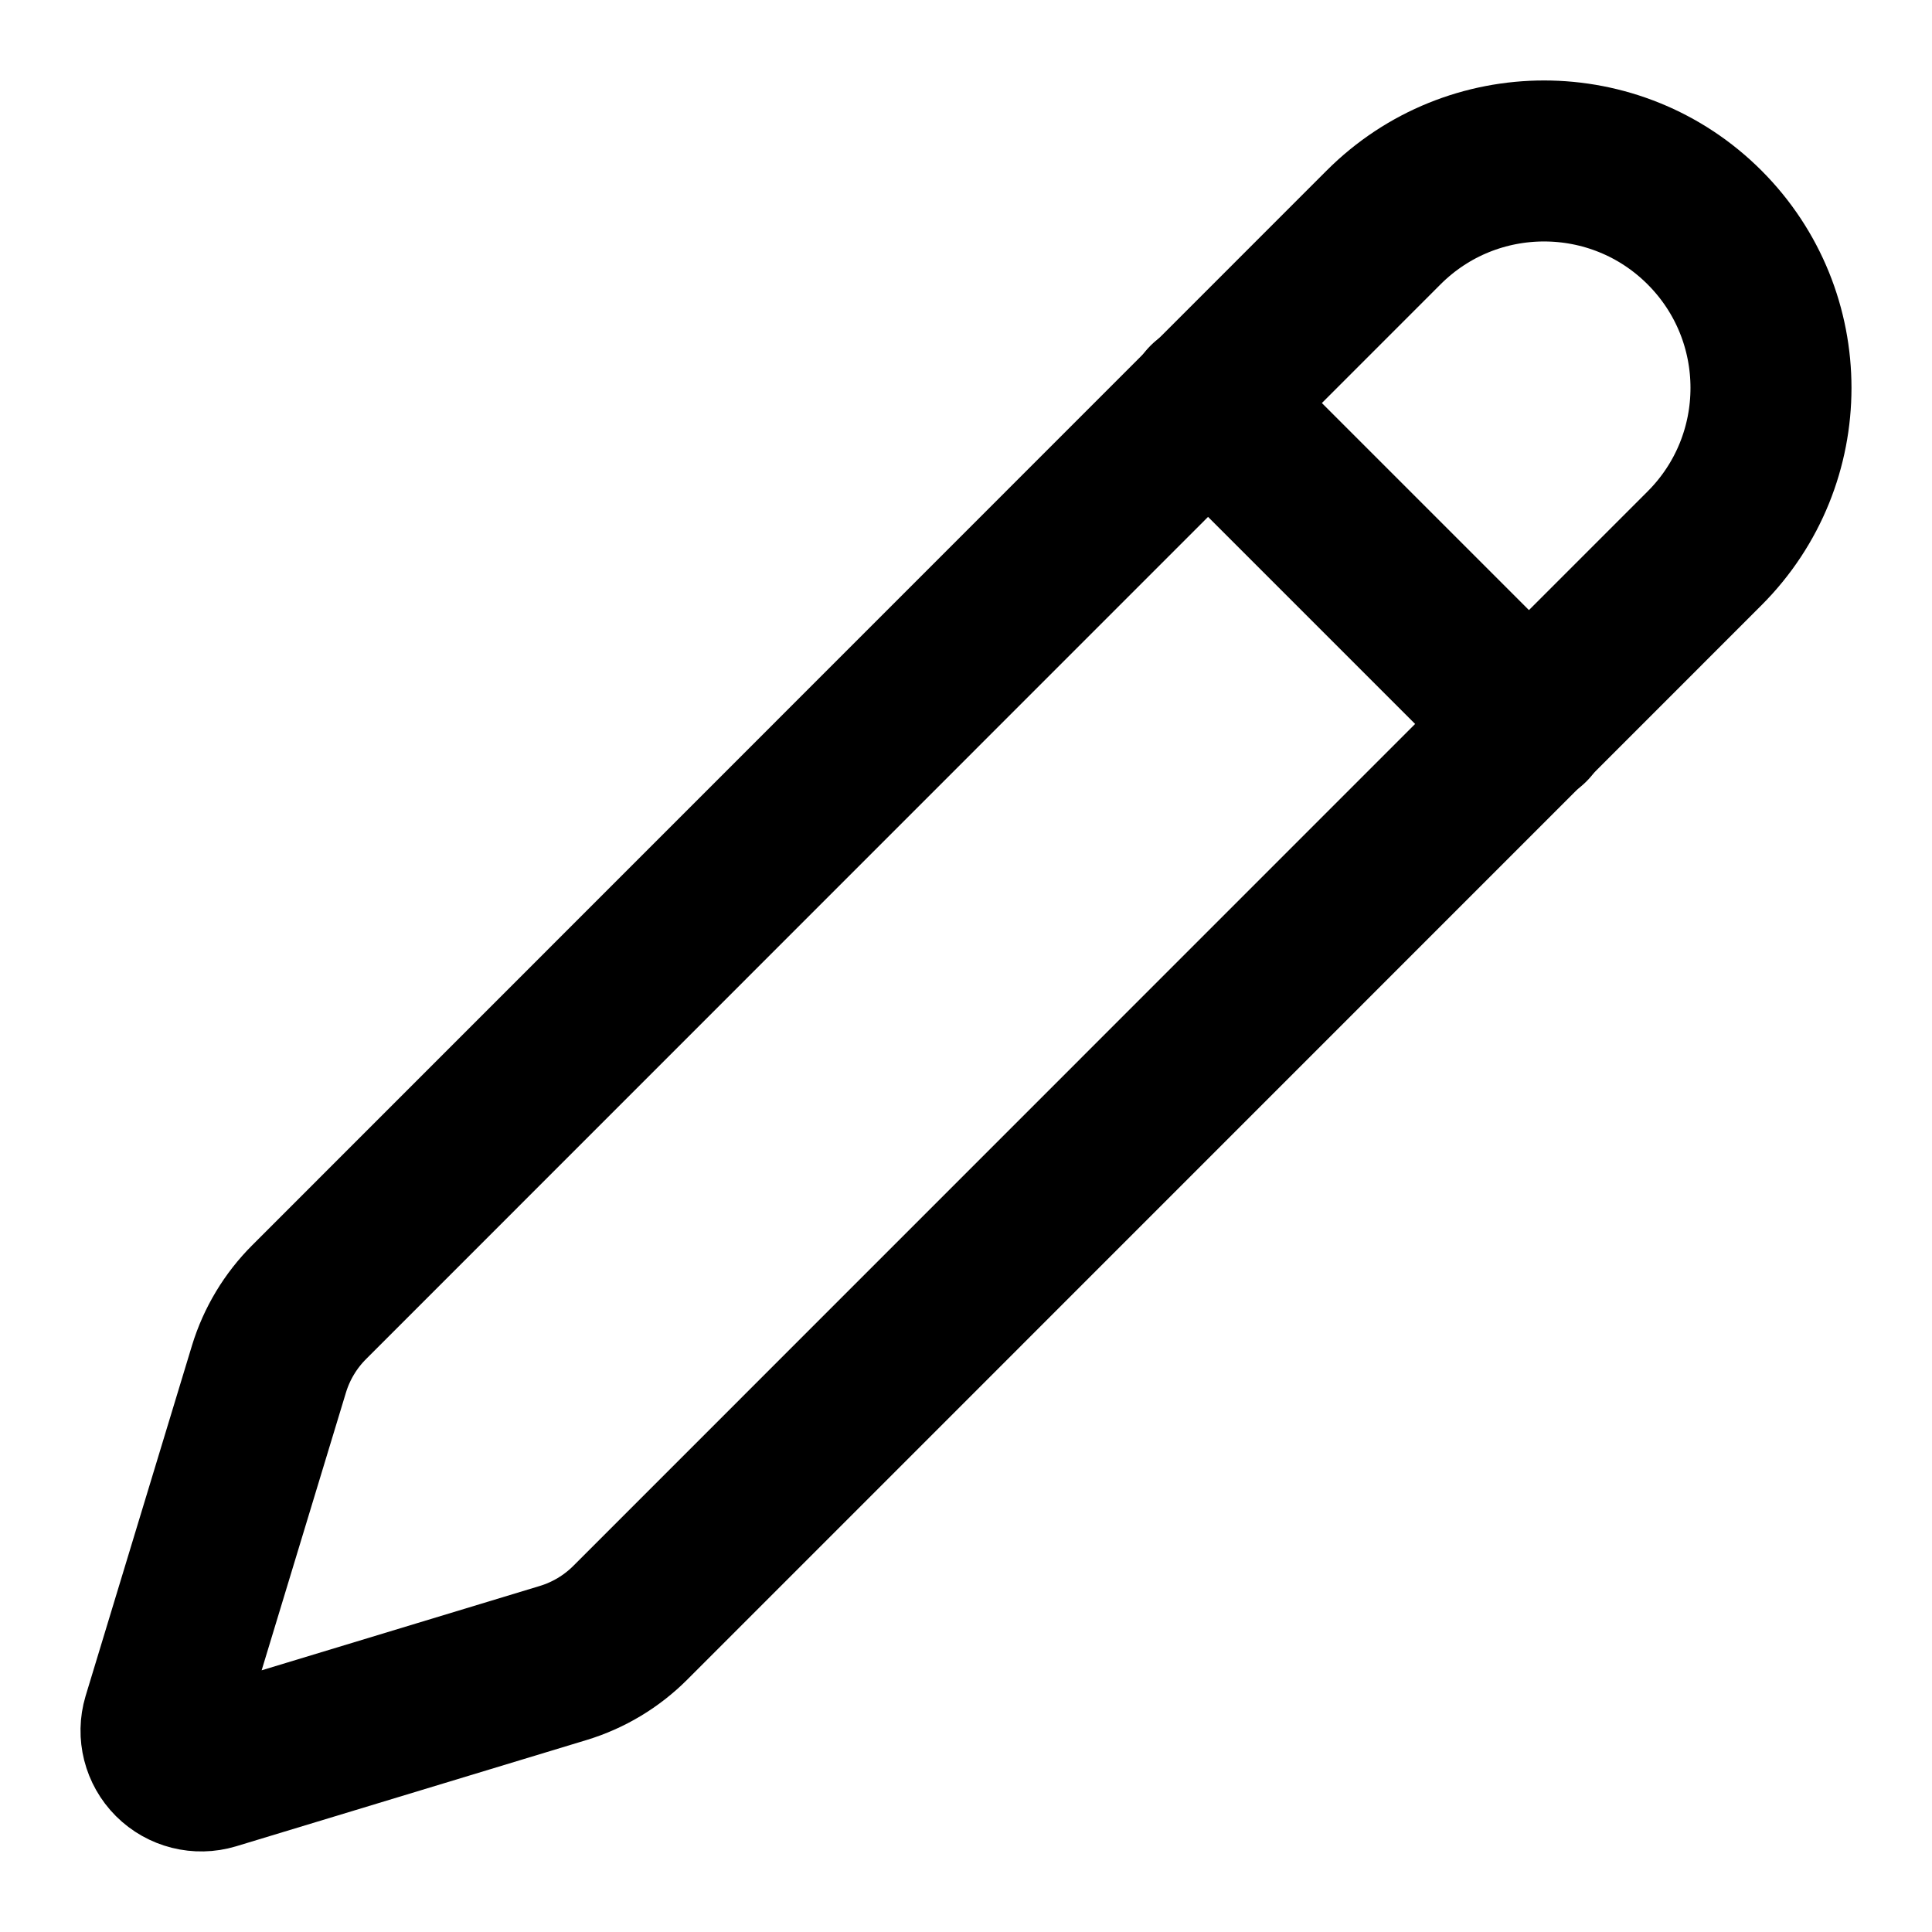
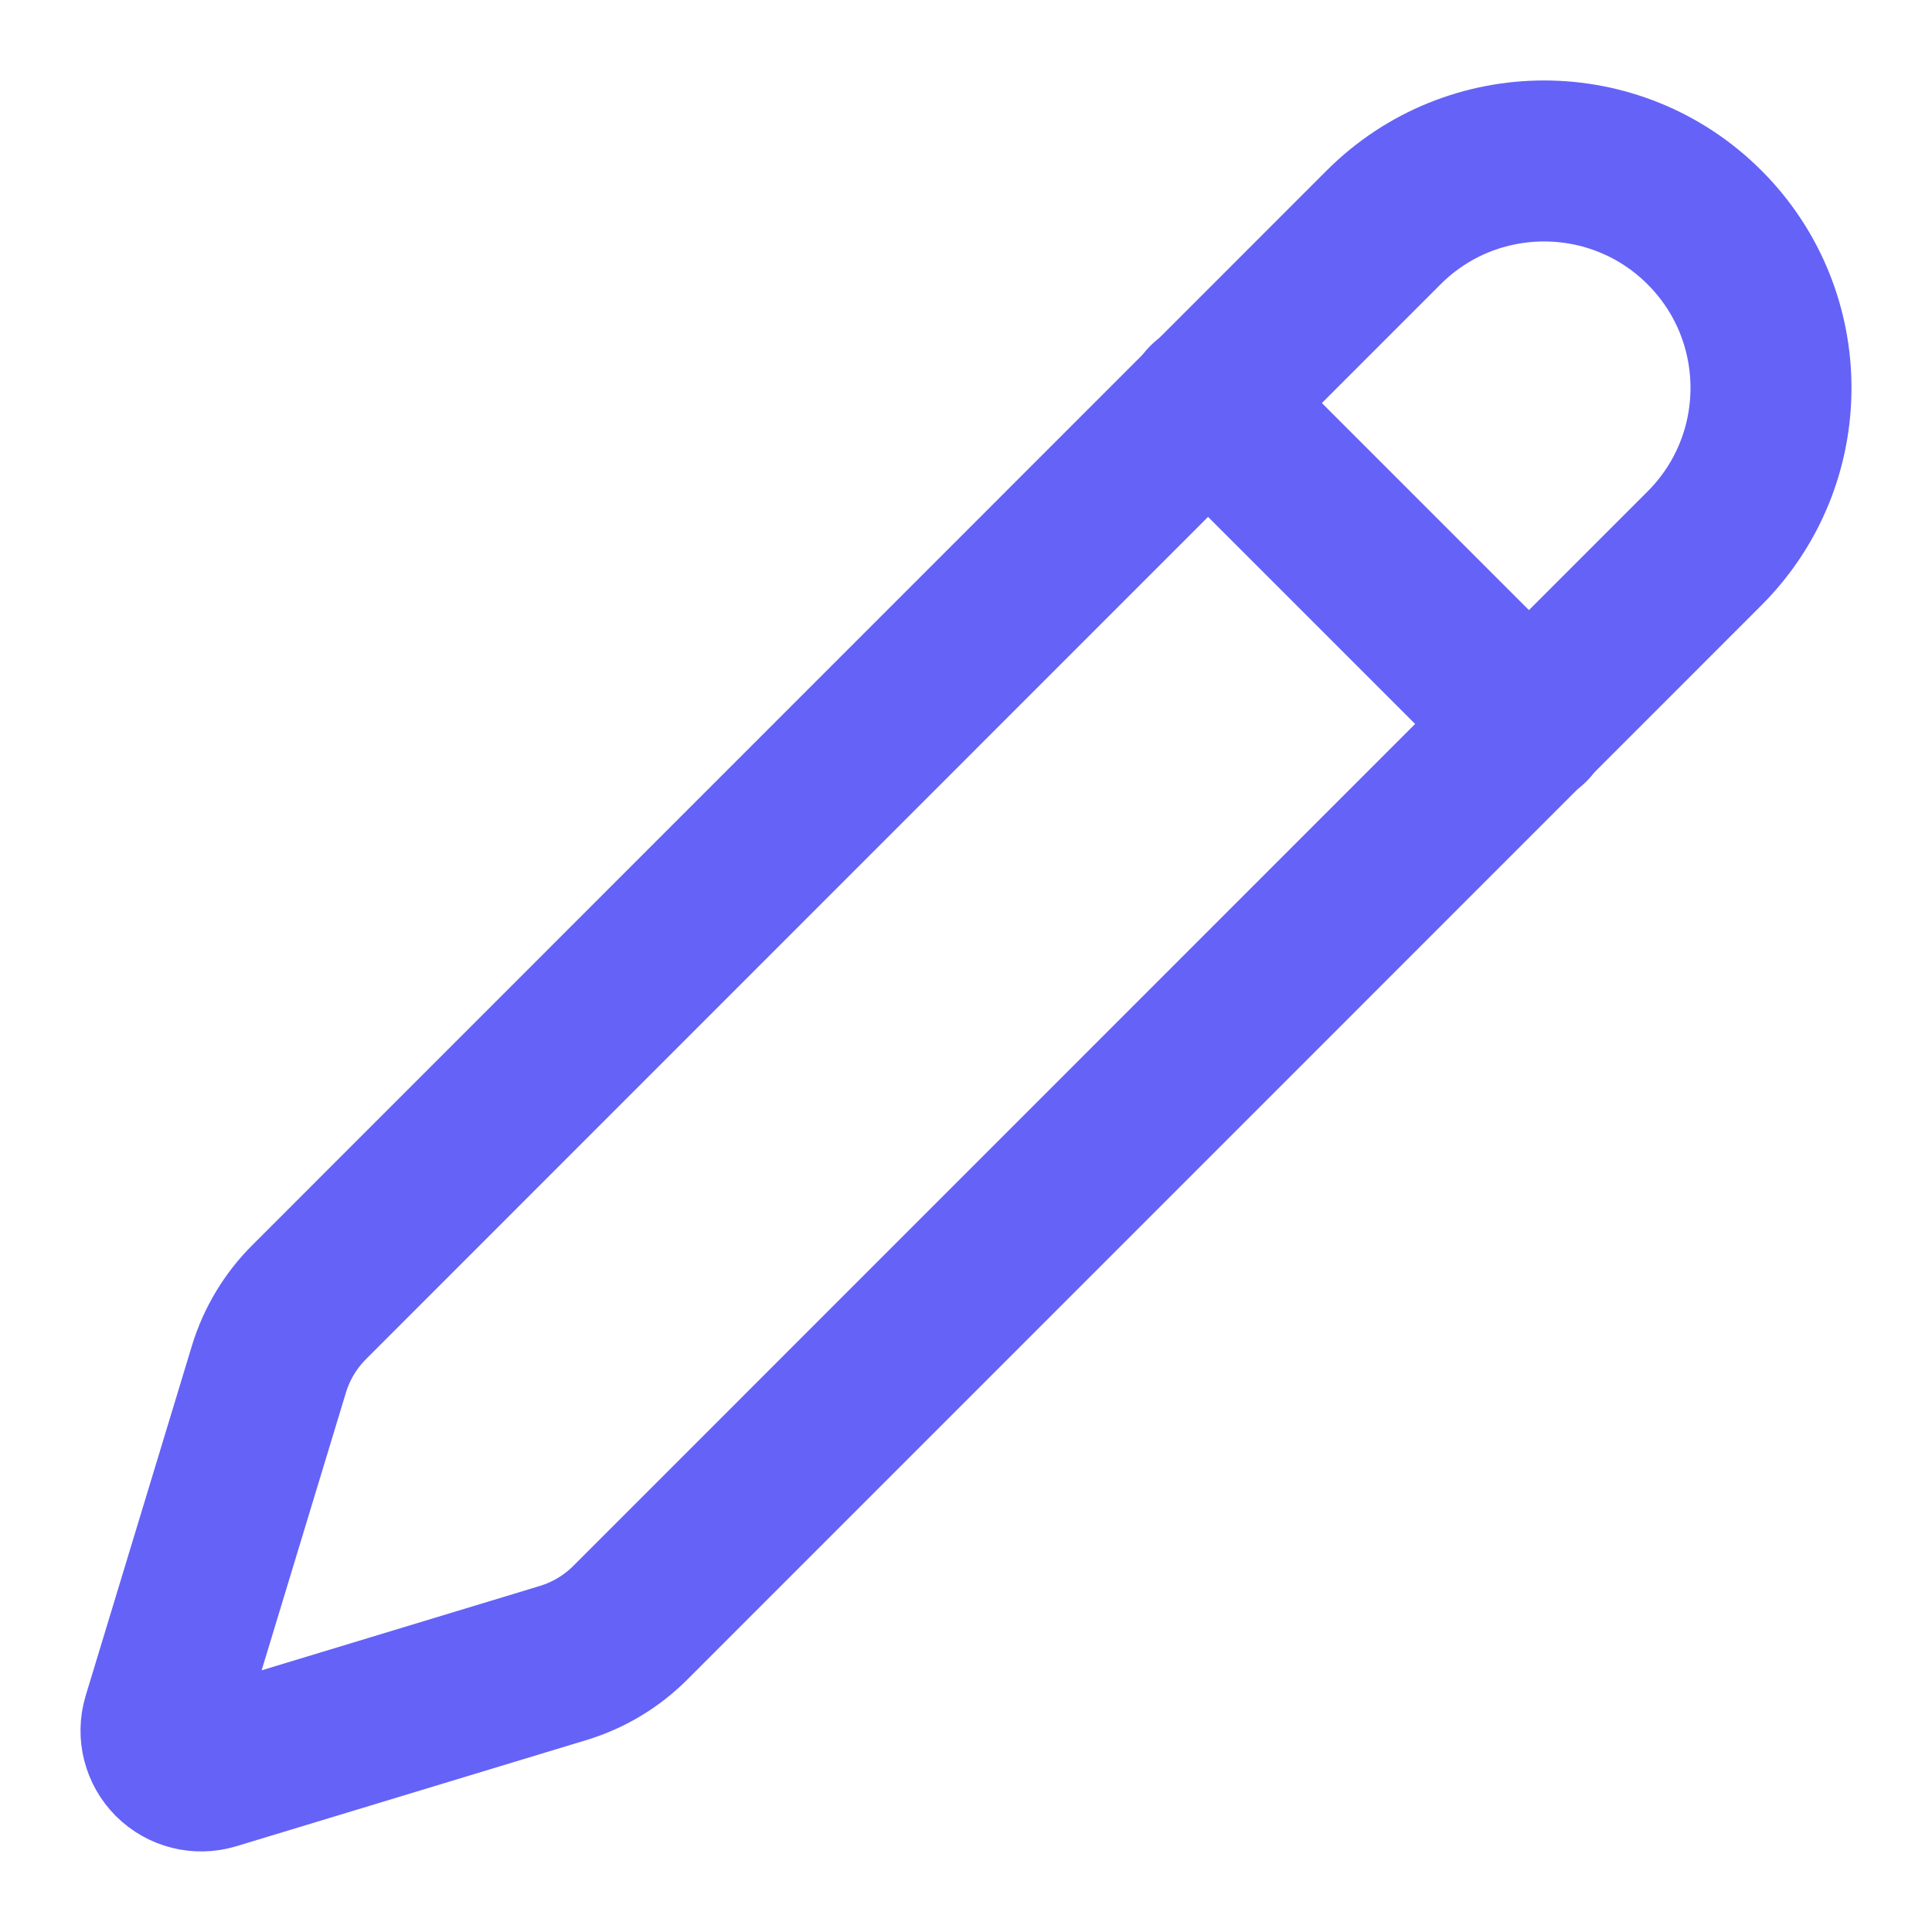
- <svg xmlns="http://www.w3.org/2000/svg" width="24" height="24" viewBox="0 0 24 24" fill="none" stroke="currentColor" stroke-width="2" stroke-linecap="round" stroke-linejoin="round" class="lucide lucide-pencil-icon lucide-pencil">
+ <svg xmlns="http://www.w3.org/2000/svg" width="24" height="24" viewBox="0 0 24 24" fill="none" stroke="#6562F8" stroke-width="2" stroke-linecap="round" stroke-linejoin="round" class="lucide lucide-pencil-icon lucide-pencil">
  <path d="M21.174 6.812a1 1 0 0 0-3.986-3.987L3.842 16.174a2 2 0 0 0-.5.83l-1.321 4.352a.5.5 0 0 0 .623.622l4.353-1.32a2 2 0 0 0 .83-.497z" />
  <path d="m15 5 4 4" />
</svg>
